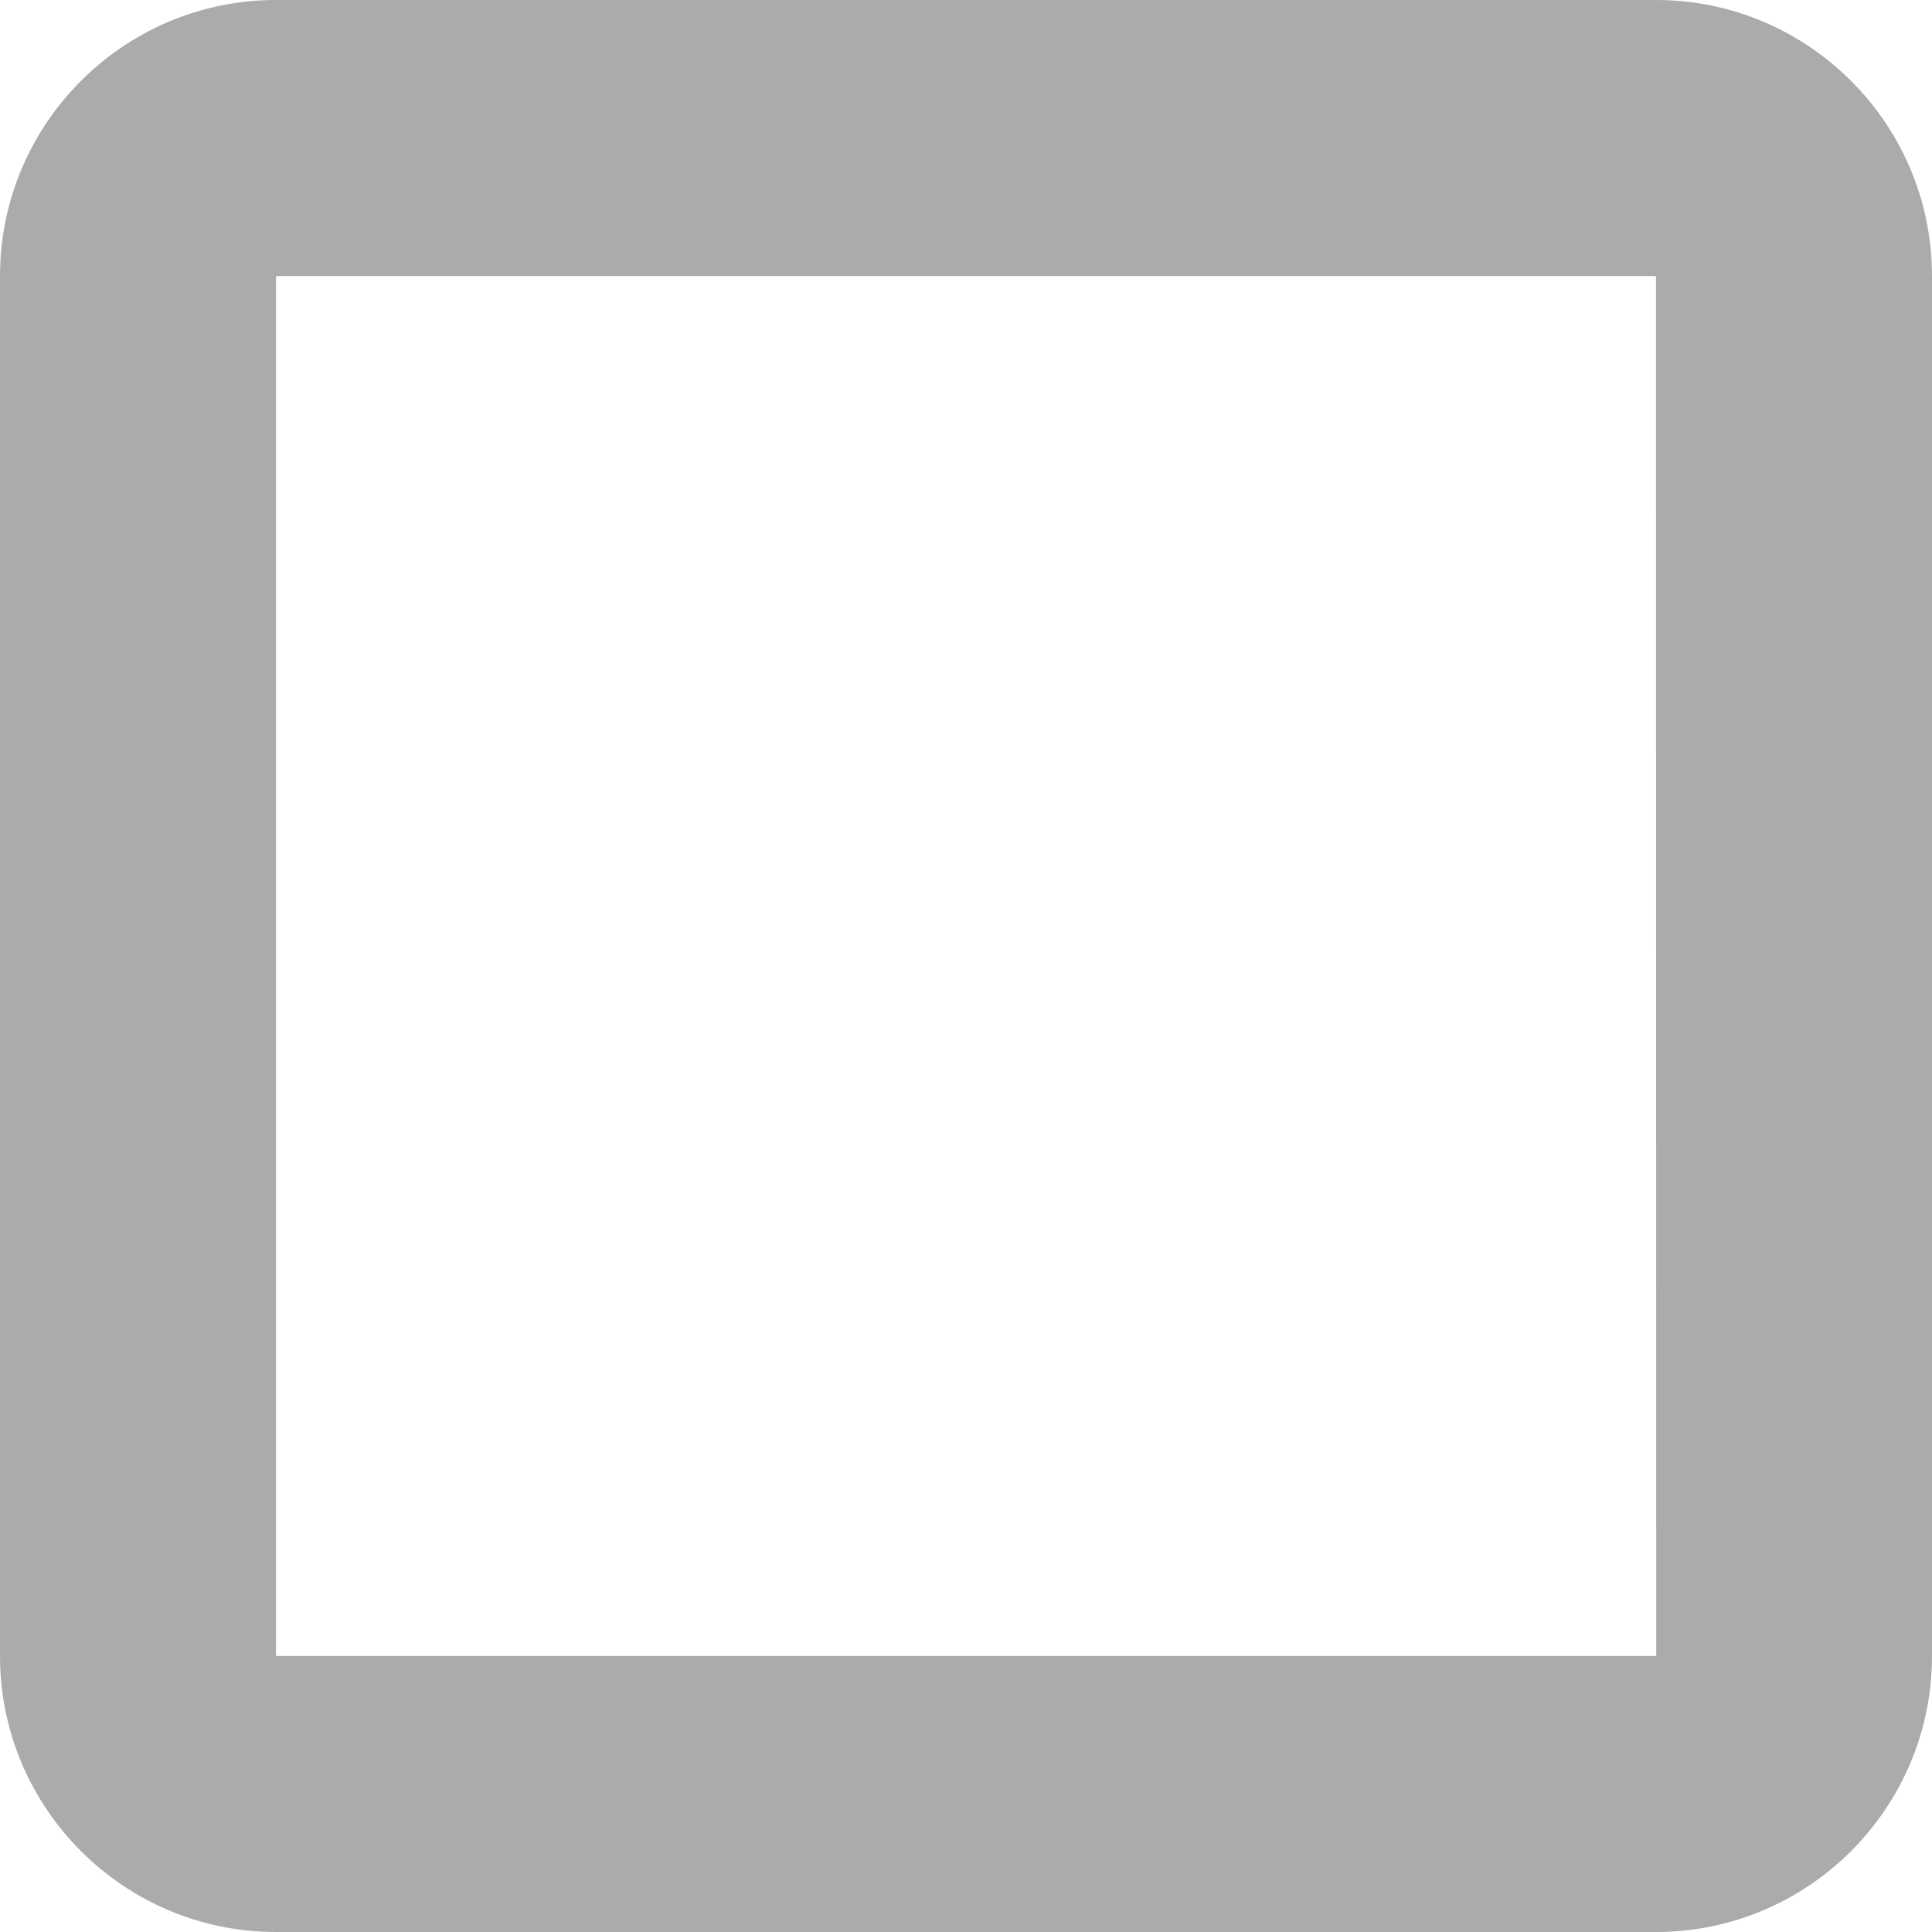
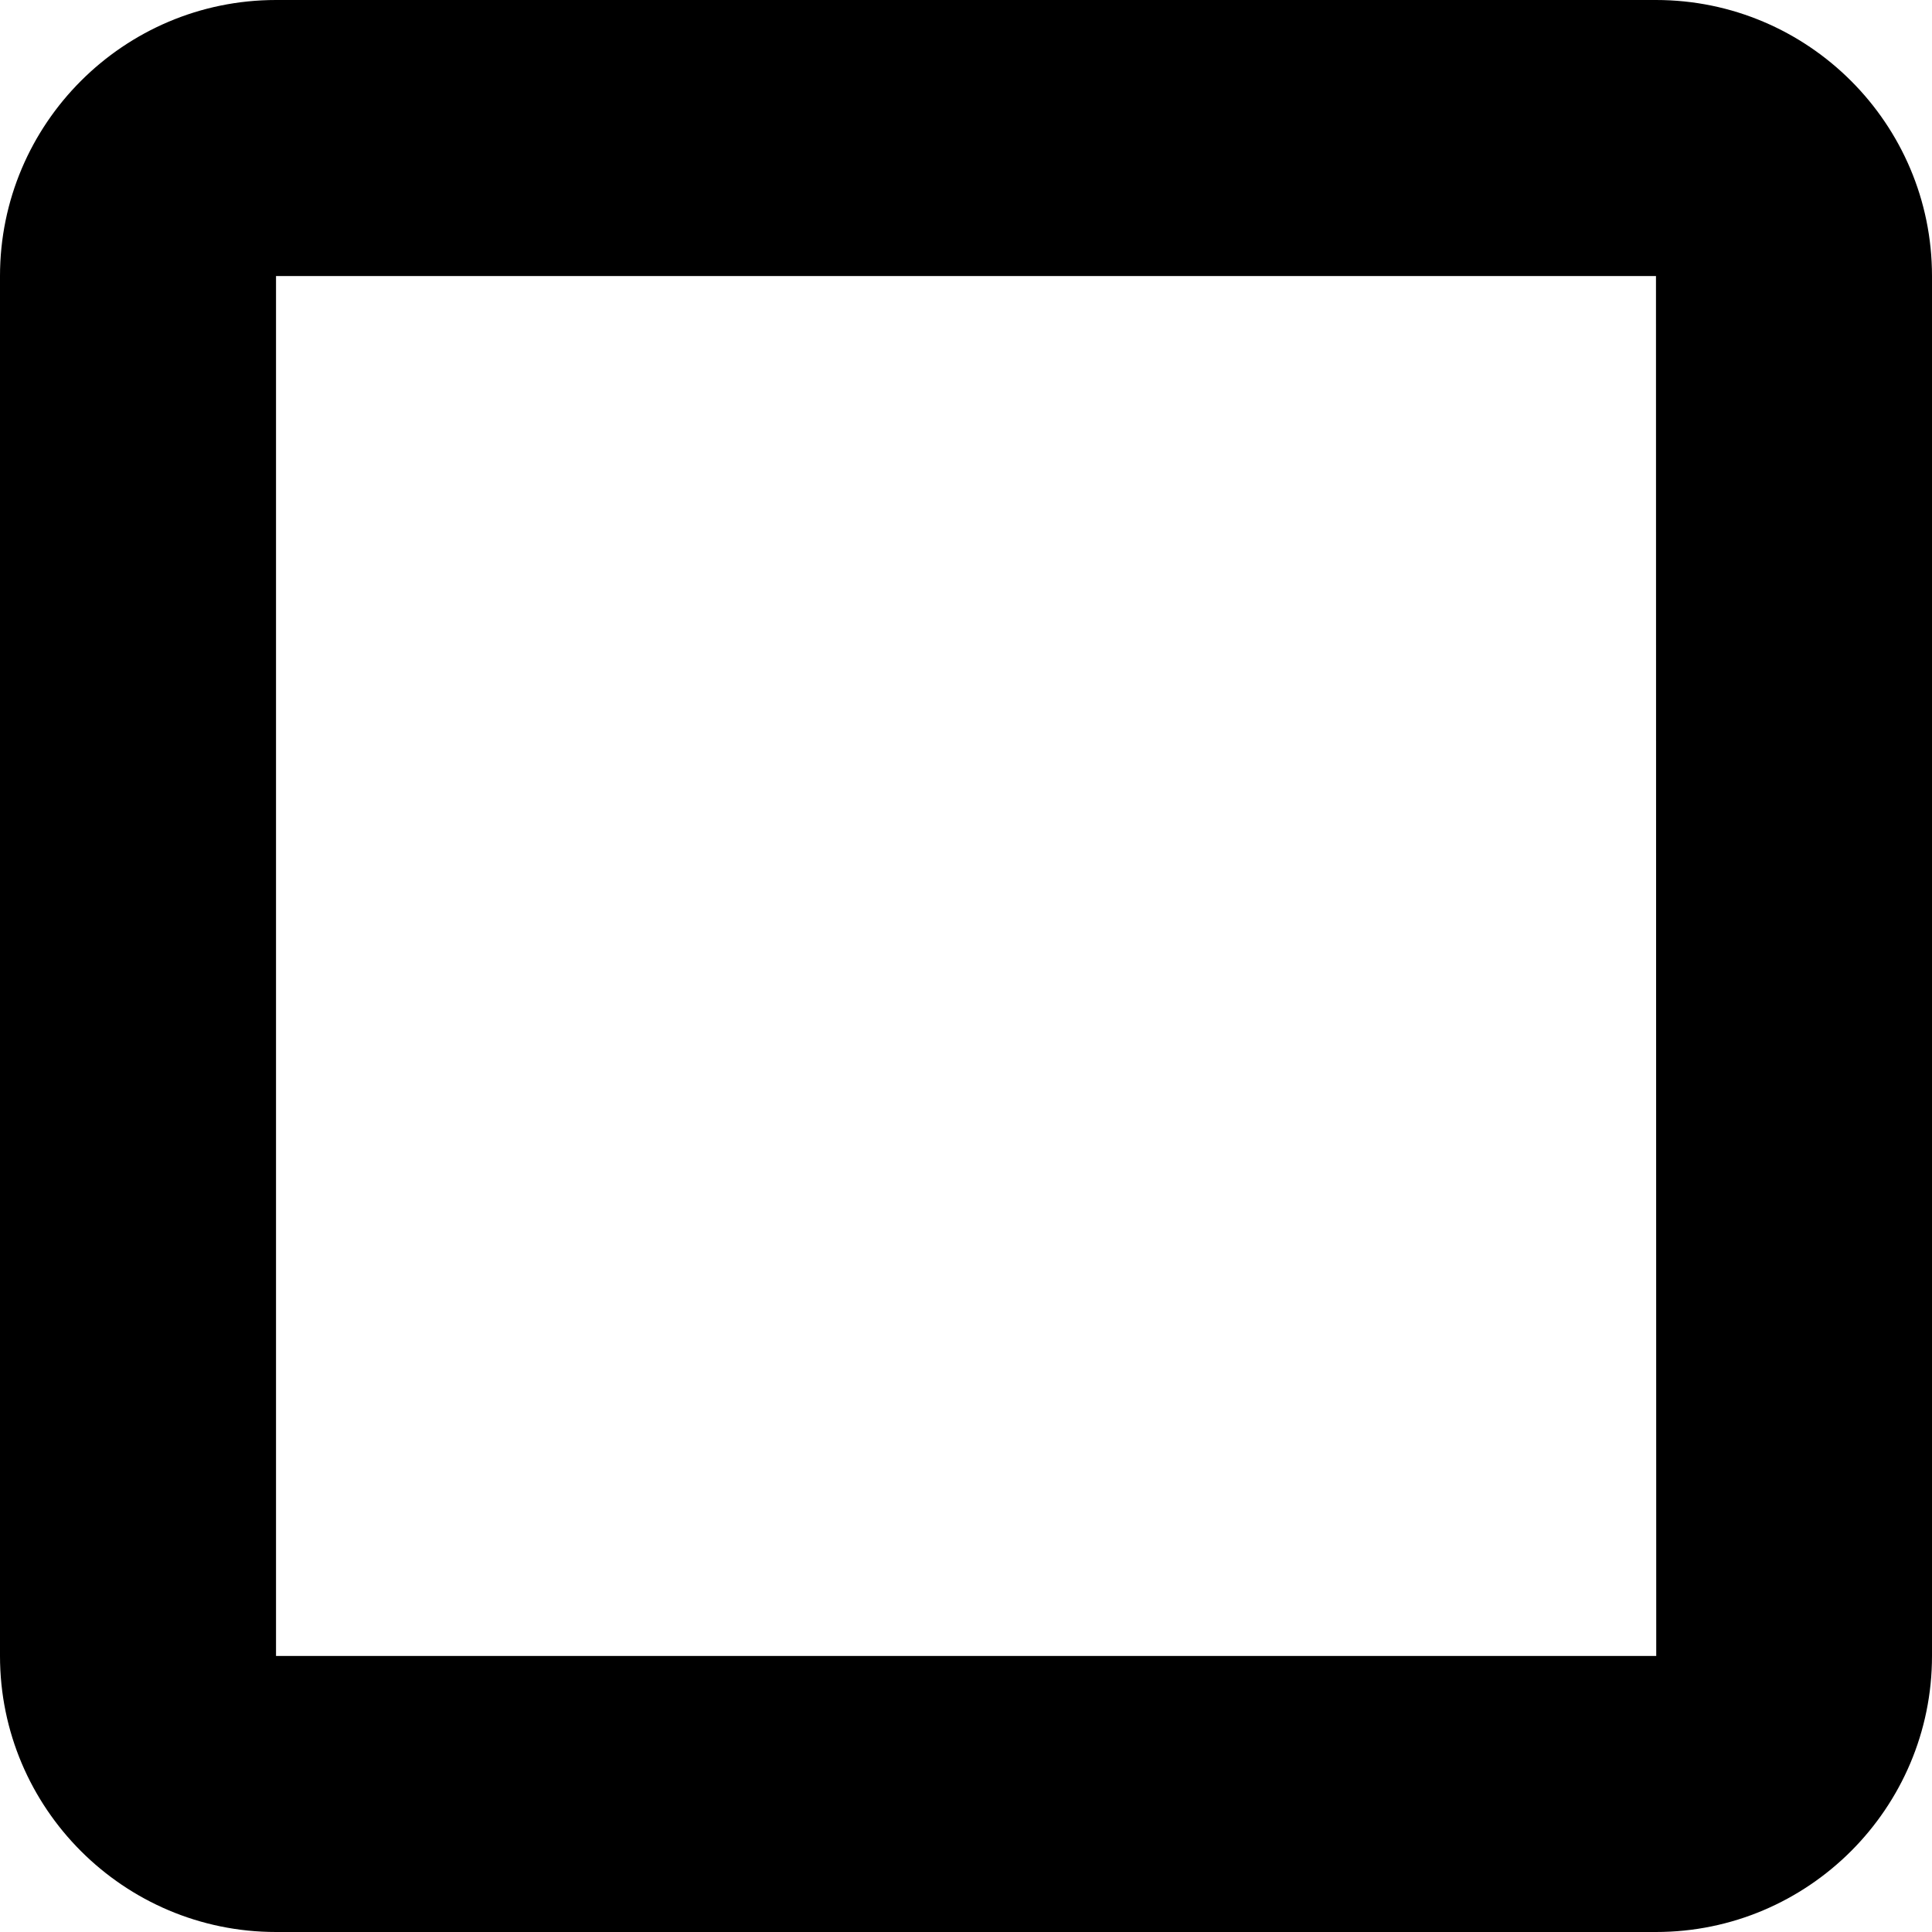
- <svg xmlns="http://www.w3.org/2000/svg" id="CheckboxNull" width="15" height="15" viewBox="0 0 15 15" fill="none">
-   <path d="M15 12.857V2.143C15 0.961 14.039 0 12.857 0H2.143C0.961 0 0 0.961 0 2.143V12.857C0 14.039 0.961 15 2.143 15H12.857C14.039 15 15 14.039 15 12.857ZM2.143 2.143H12.857L12.859 12.857H2.143V2.143Z" fill="#ACABA9" />
+ <svg xmlns="http://www.w3.org/2000/svg" id="CheckboxNull" width="15" height="15" viewBox="0 0 15 15">
+   <path d="M15 12.857V2.143C15 0.961 14.039 0 12.857 0H2.143C0.961 0 0 0.961 0 2.143V12.857C0 14.039 0.961 15 2.143 15H12.857C14.039 15 15 14.039 15 12.857ZM2.143 2.143H12.857L12.859 12.857H2.143V2.143Z" />
</svg>
